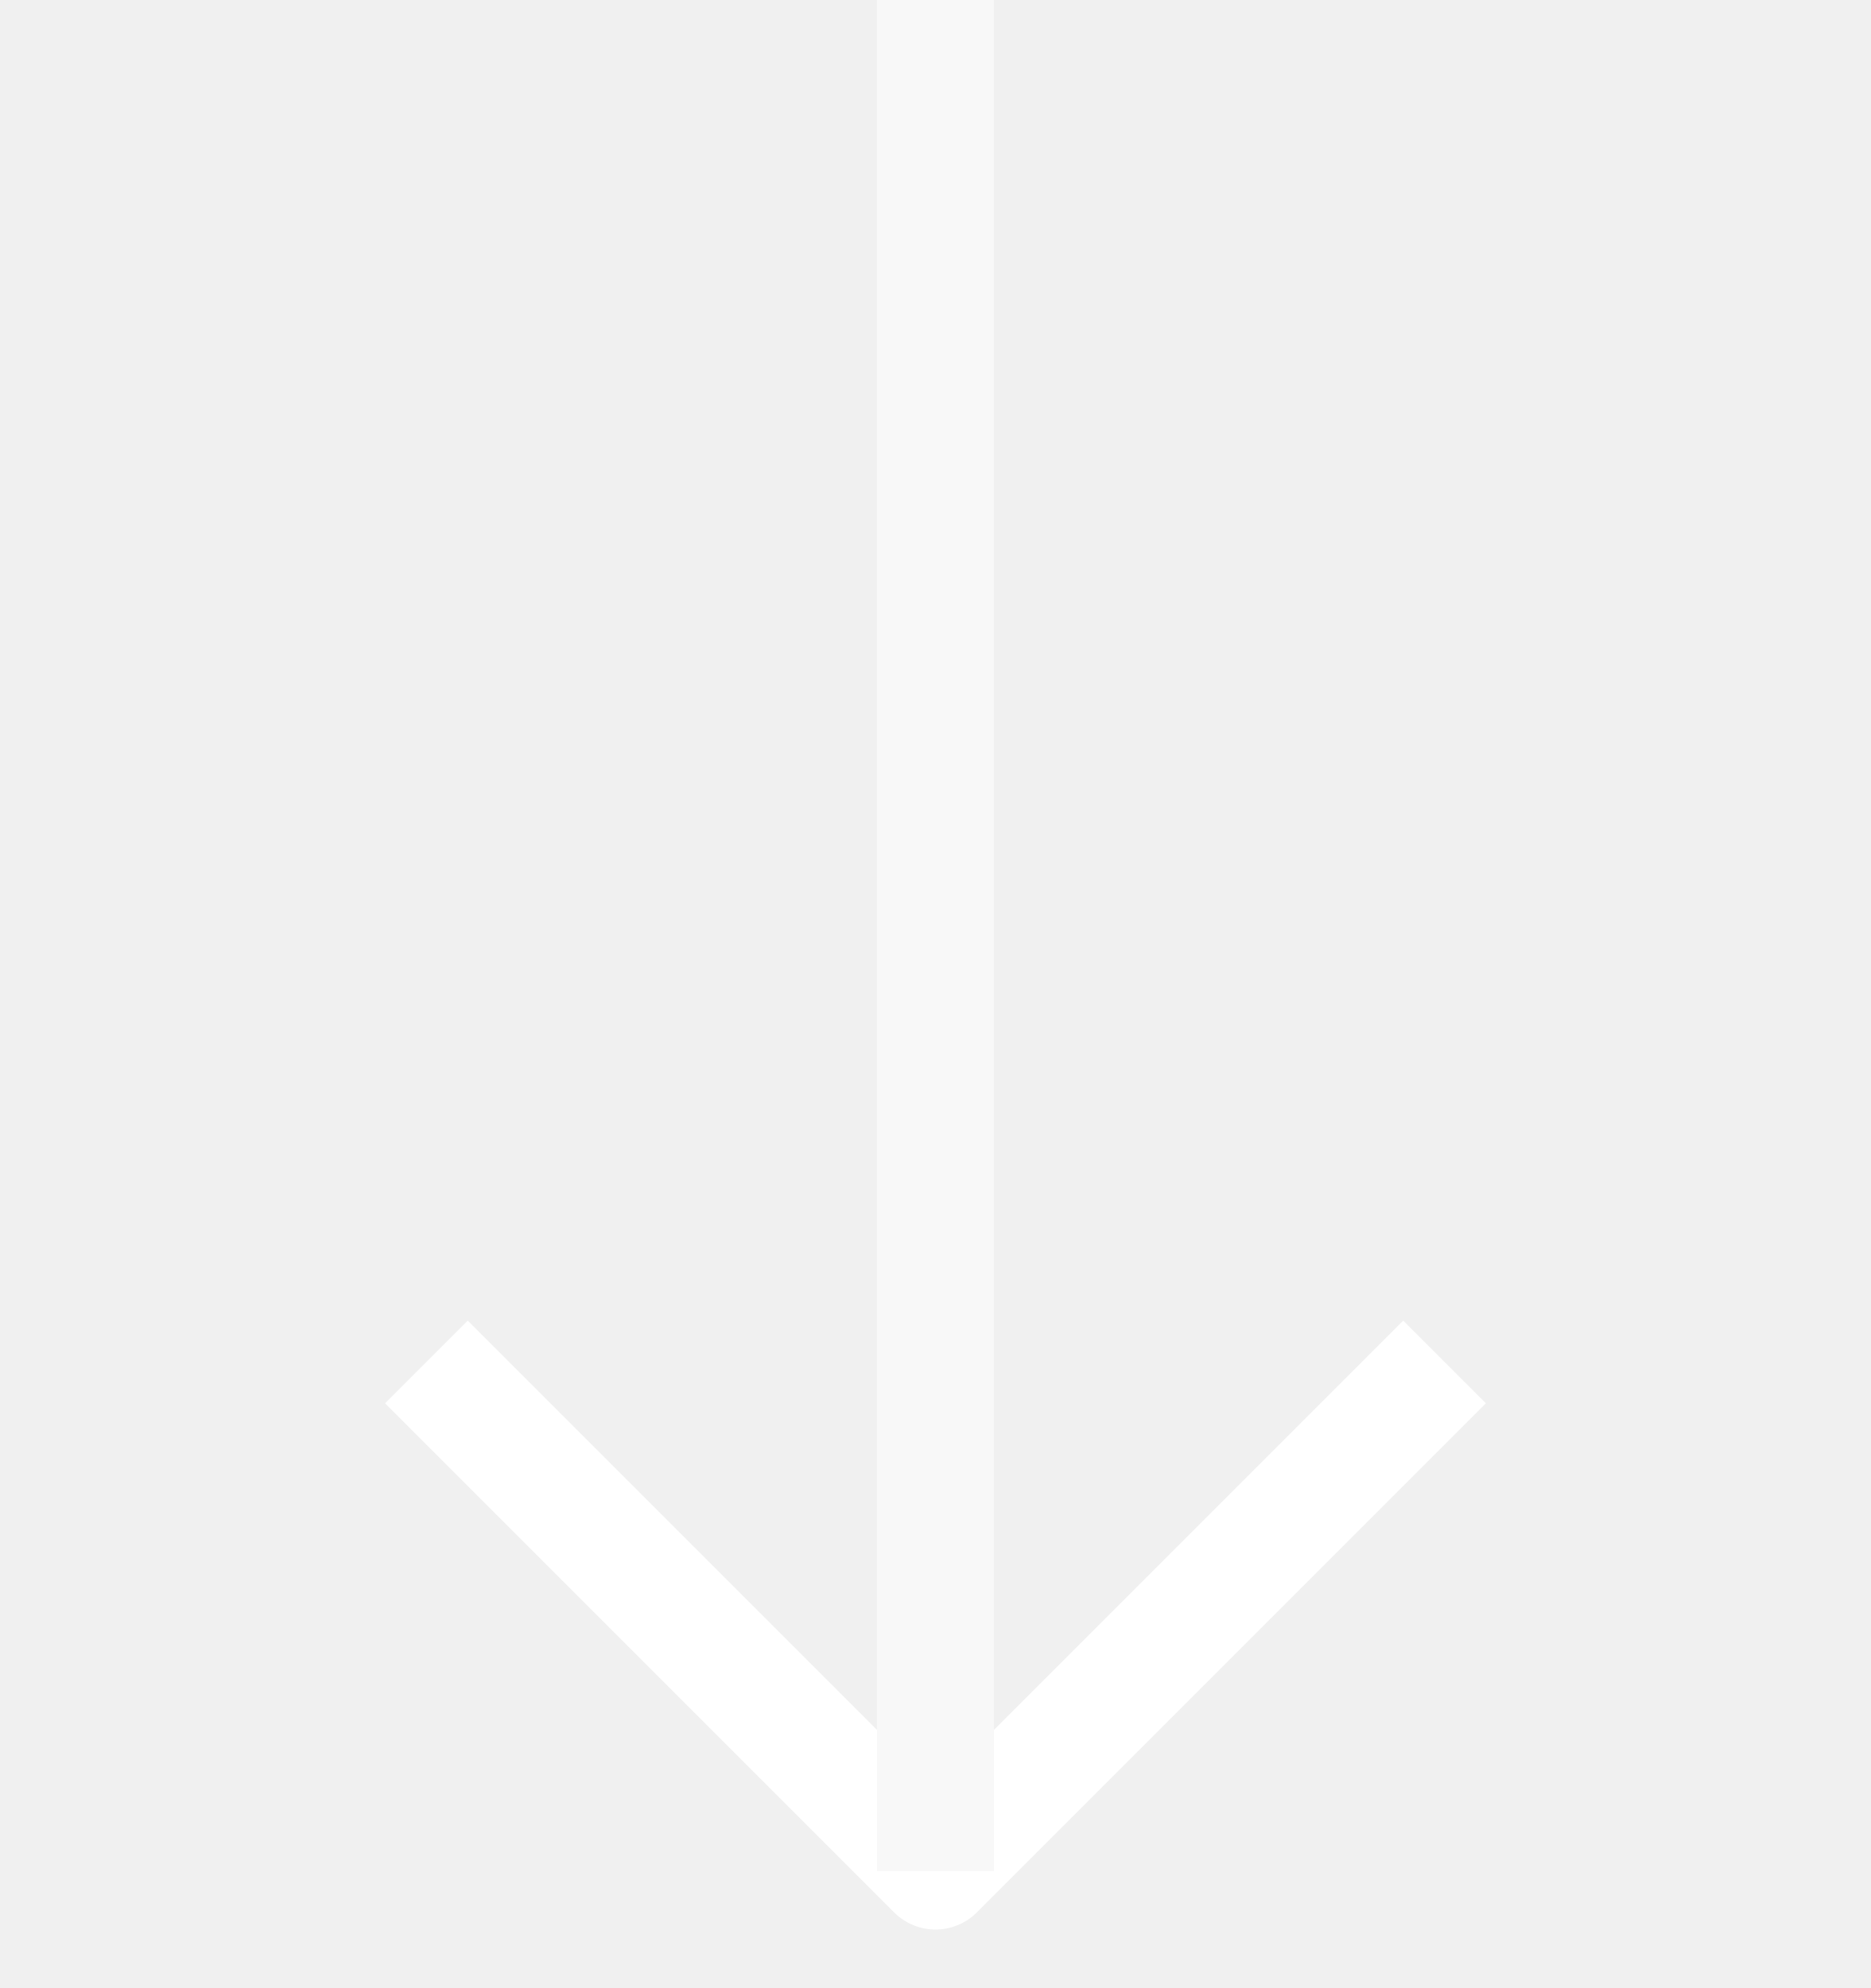
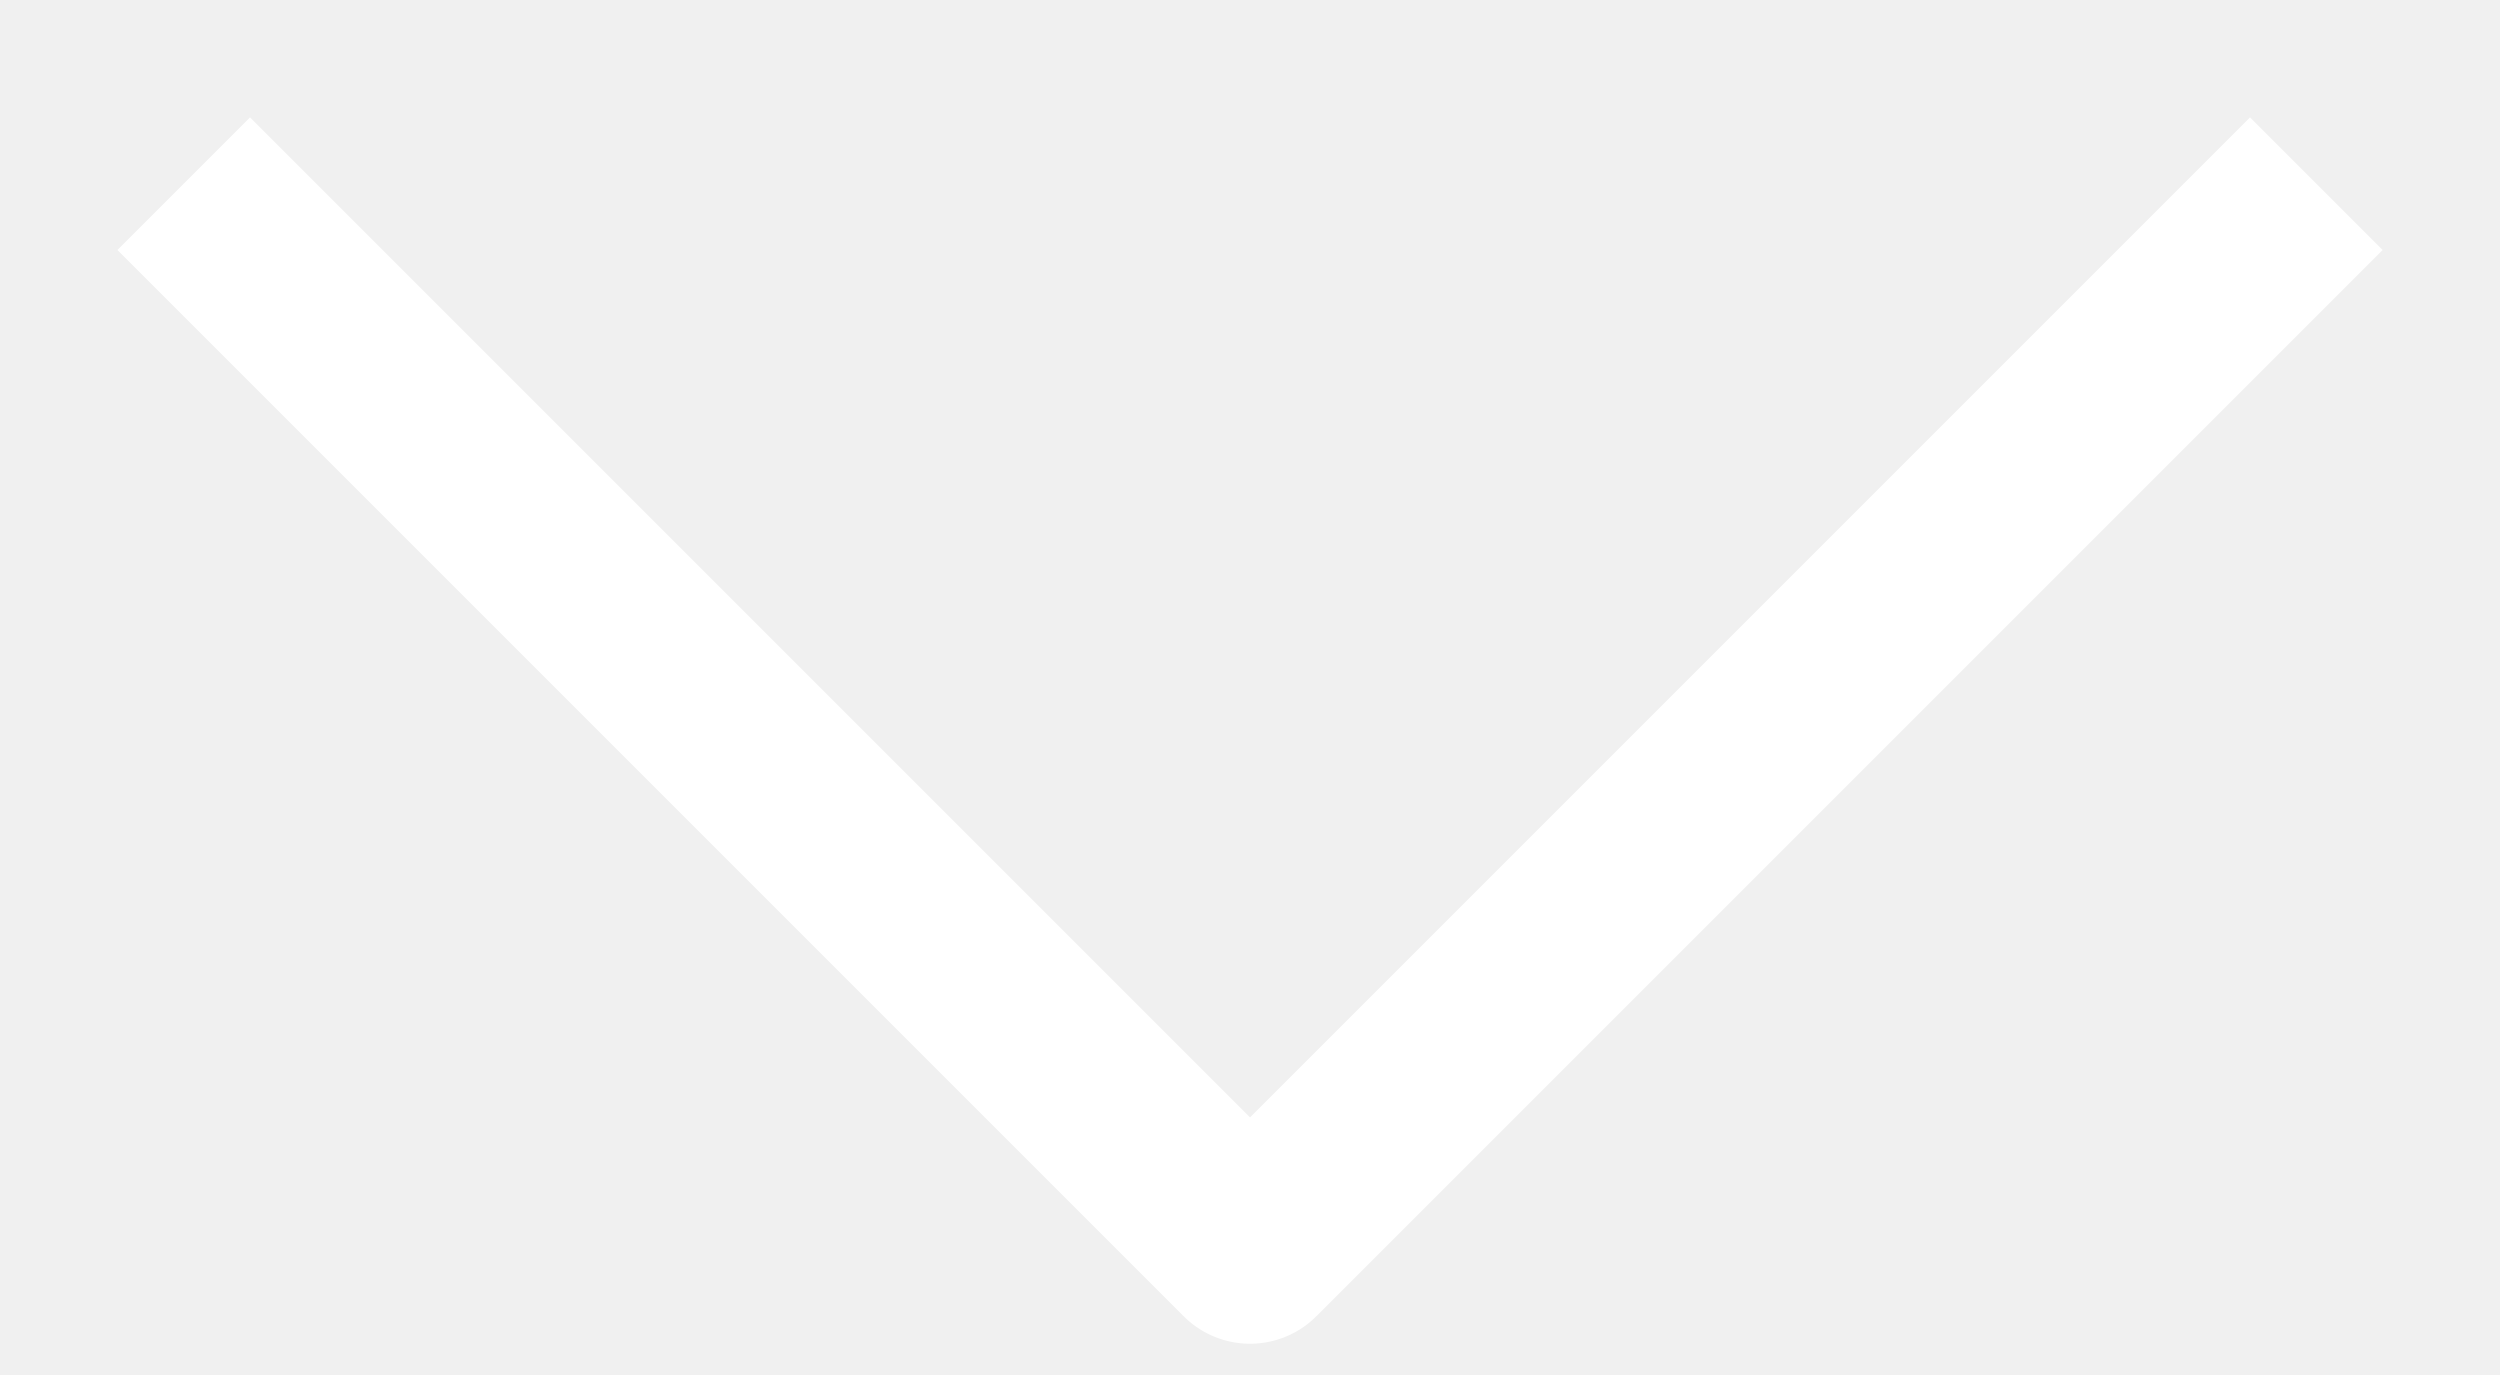
- <svg xmlns="http://www.w3.org/2000/svg" width="16" height="17" viewBox="0 0 16 17" fill="none">
-   <path d="M4 12L8 16L12 12" stroke="white" stroke-linecap="square" stroke-linejoin="round" />
-   <rect x="7.75" y="0.25" width="0.5" height="15.5" fill="#F2F2F2" stroke="#F8F8F8" stroke-width="0.5" />
+ <svg xmlns="http://www.w3.org/2000/svg" width="20" height="11" viewBox="0 0 20 11" fill="none">
+   <path d="M2 2L10 10L18 2" stroke="white" stroke-width="1.5" stroke-linecap="square" stroke-linejoin="round" />
</svg>
